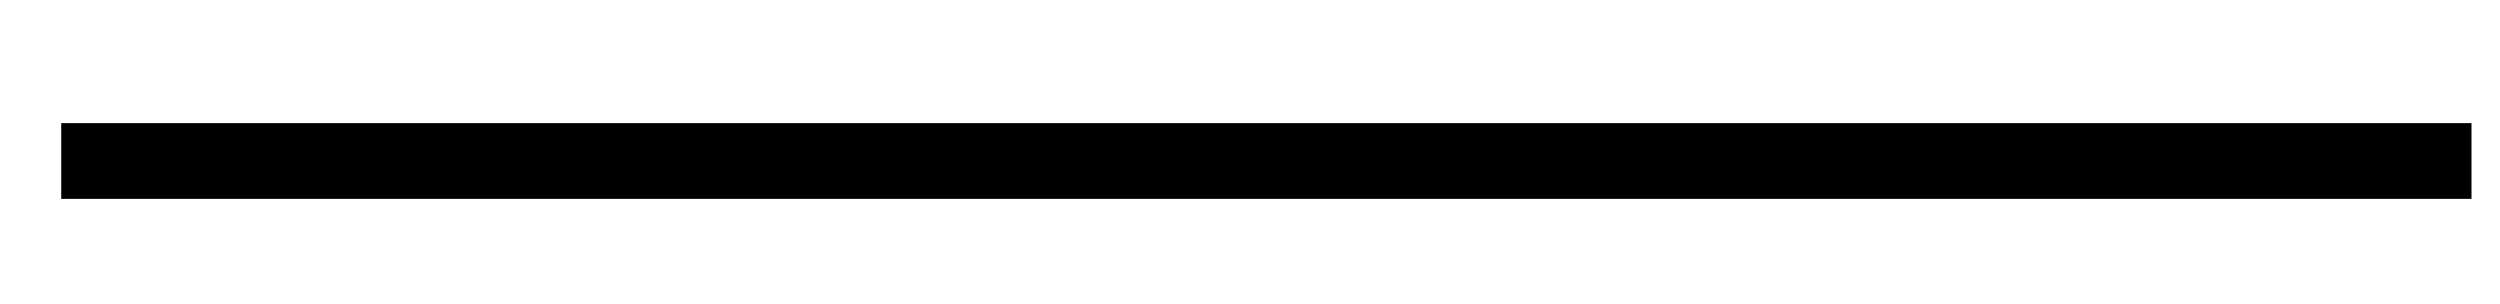
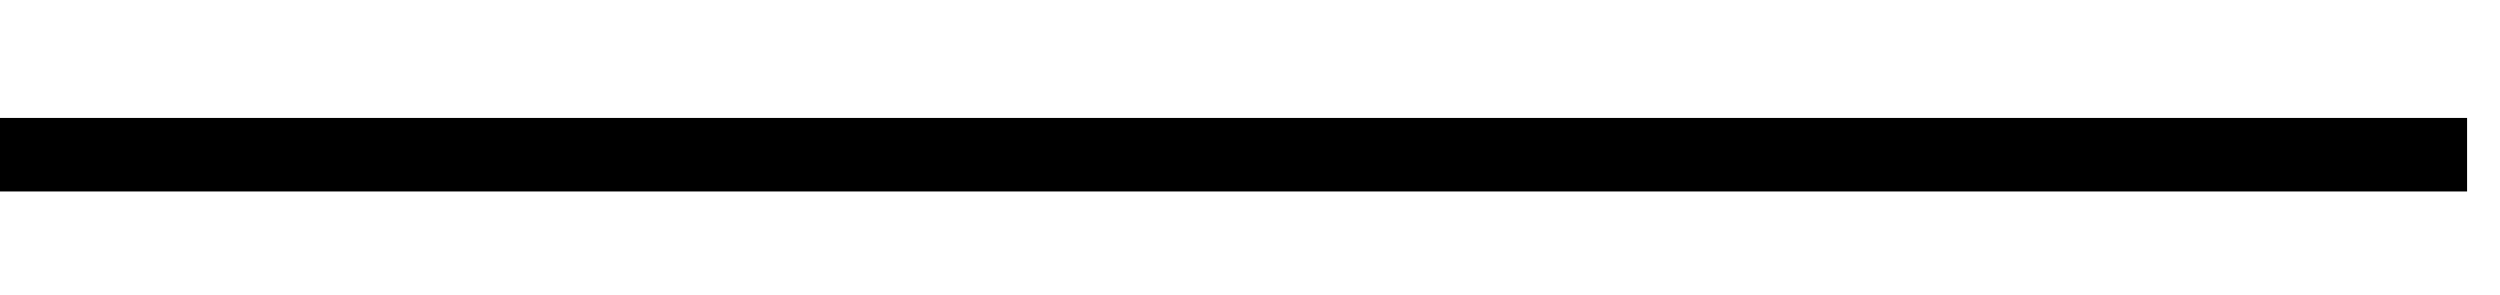
- <svg xmlns="http://www.w3.org/2000/svg" version="1.1" width="66px" height="8px" viewBox="670 3780  66 8">
-   <g transform="matrix(-0.5028936 0.8643483 -0.8643483 -0.5028936 4327.228 5079.312 )">
-     <path d="M 687 3756  L 719 3811  " stroke-width="2" stroke="#000000" fill="none" />
+ <svg xmlns="http://www.w3.org/2000/svg" version="1.1" width="68px" height="8px" viewBox="548 3844  68 8">
+   <g transform="matrix(-0.4171677 -0.9088295 0.9088295 -0.4171677 -2672.385 5982.2 )">
+     <path d="M 568 3878  L 596 3817  " stroke-width="2" stroke="#000000" fill="none" />
  </g>
</svg>
